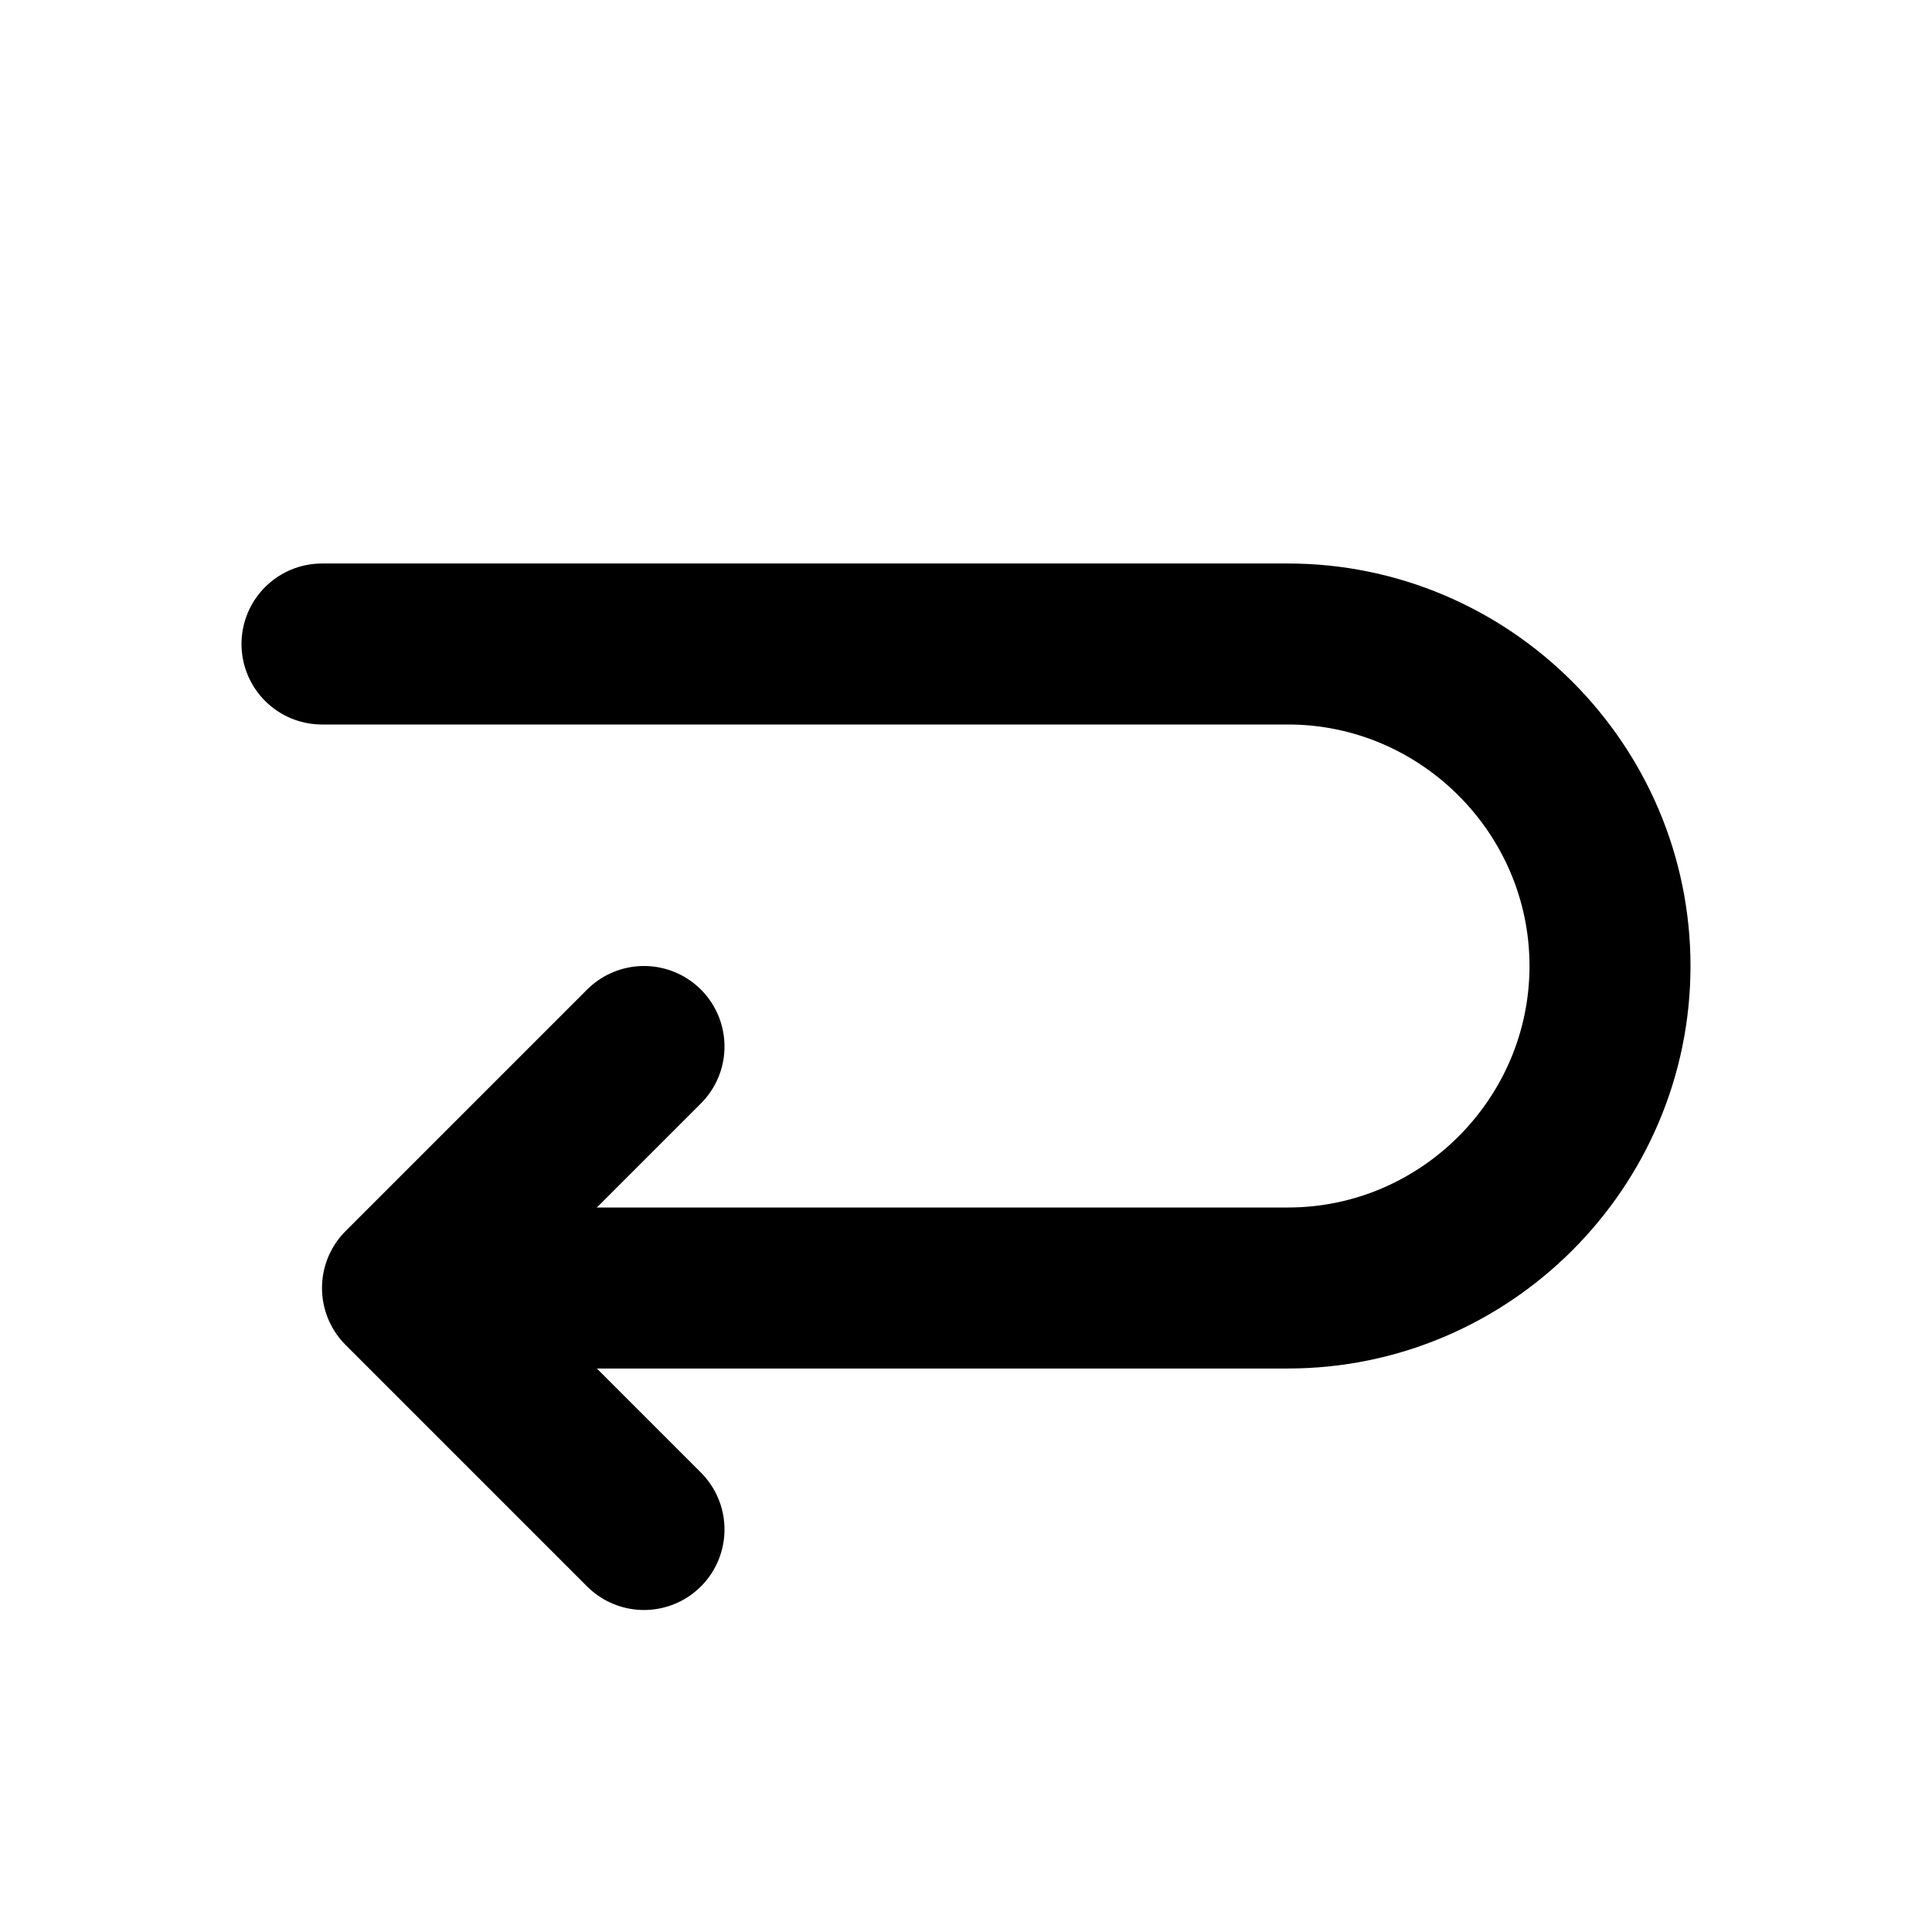
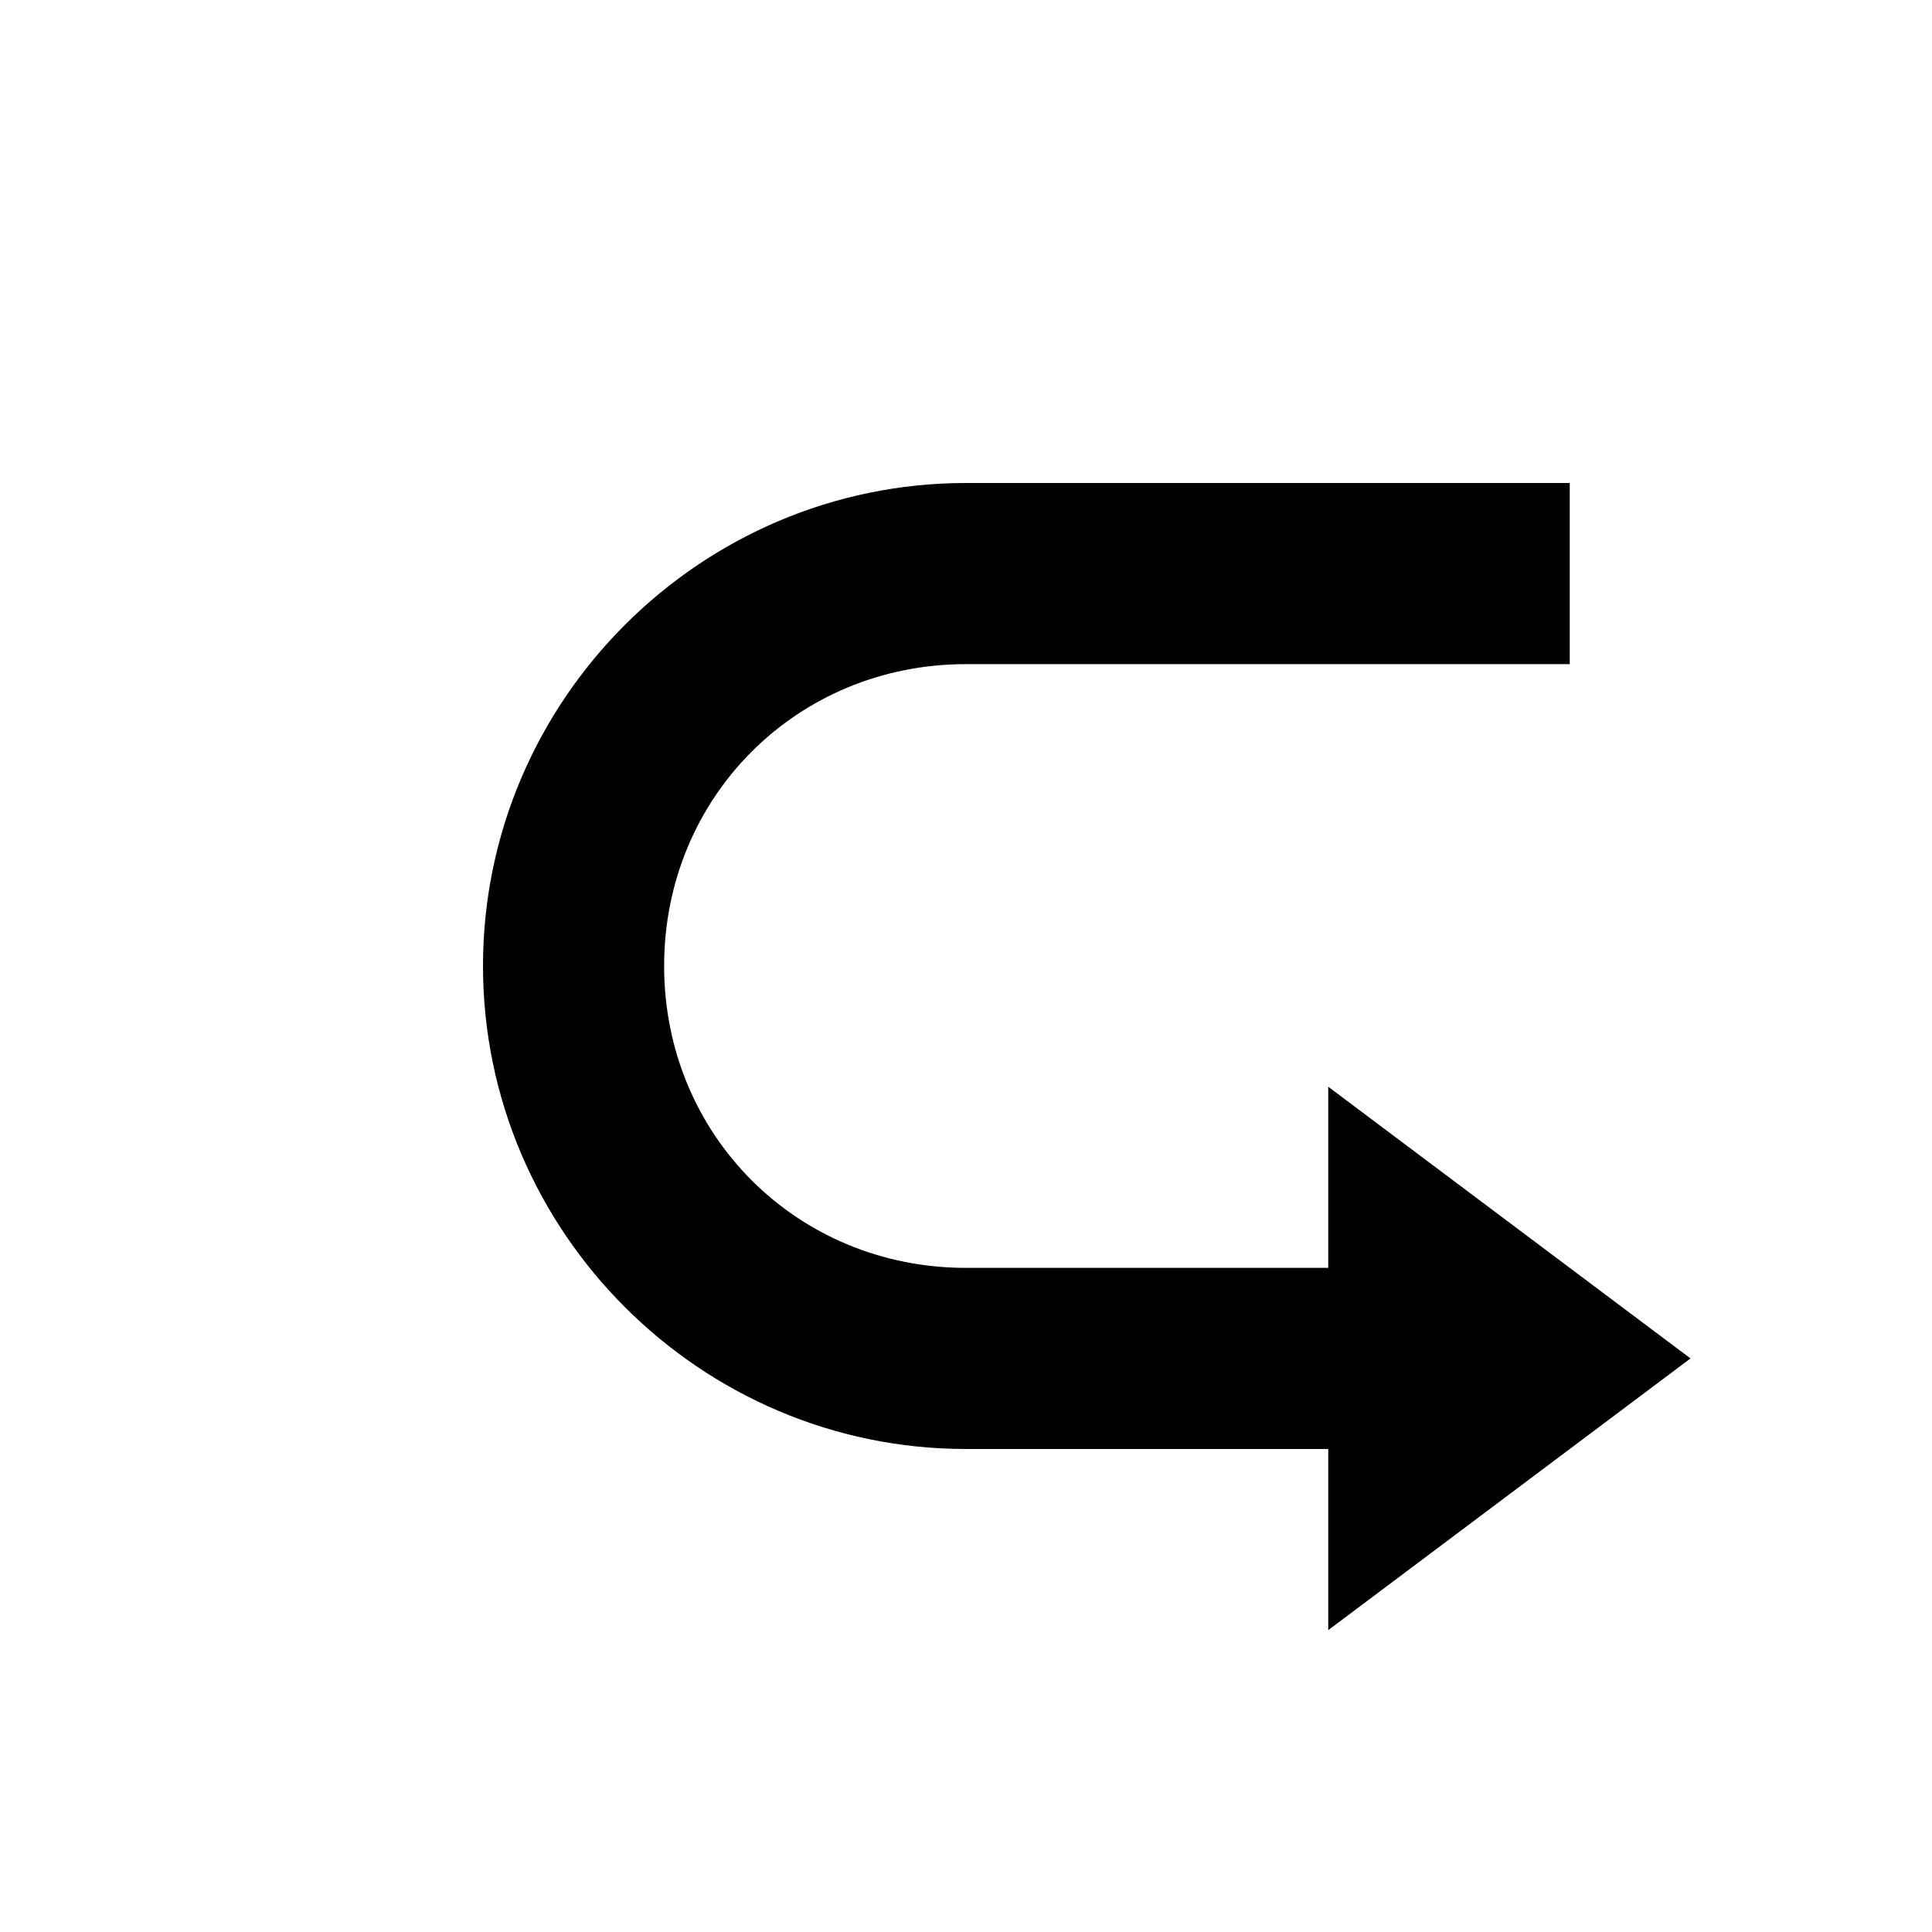
- <svg xmlns="http://www.w3.org/2000/svg" viewBox="0 0 24 24" width="24" height="24">
-   <path d="M4 8 H16 C18.2 8, 20 9.8, 20 12 C20 14.2, 18.2 16, 16 16 H6" fill="none" stroke="currentColor" stroke-width="2" stroke-linecap="round" />
-   <path d="M8 13 L5 16 L8 19" fill="none" stroke="currentColor" stroke-width="2" stroke-linecap="round" stroke-linejoin="round" />
+ <svg xmlns="http://www.w3.org/2000/svg" width="16" height="16" viewBox="0 0 16 16">
+   <path fill="currentColor" d="M 4 8 C 4 5.8, 5.8 4, 8 4 H 13 V 5.5 H 8 C 6.6 5.5, 5.5 6.6, 5.5 8 C 5.5 9.4, 6.6 10.5, 8 10.5 H 11 V 9 L 14 11.25 L 11 13.5 V 12 H 8 C 5.8 12, 4 10.2, 4 8 Z" />
</svg>
